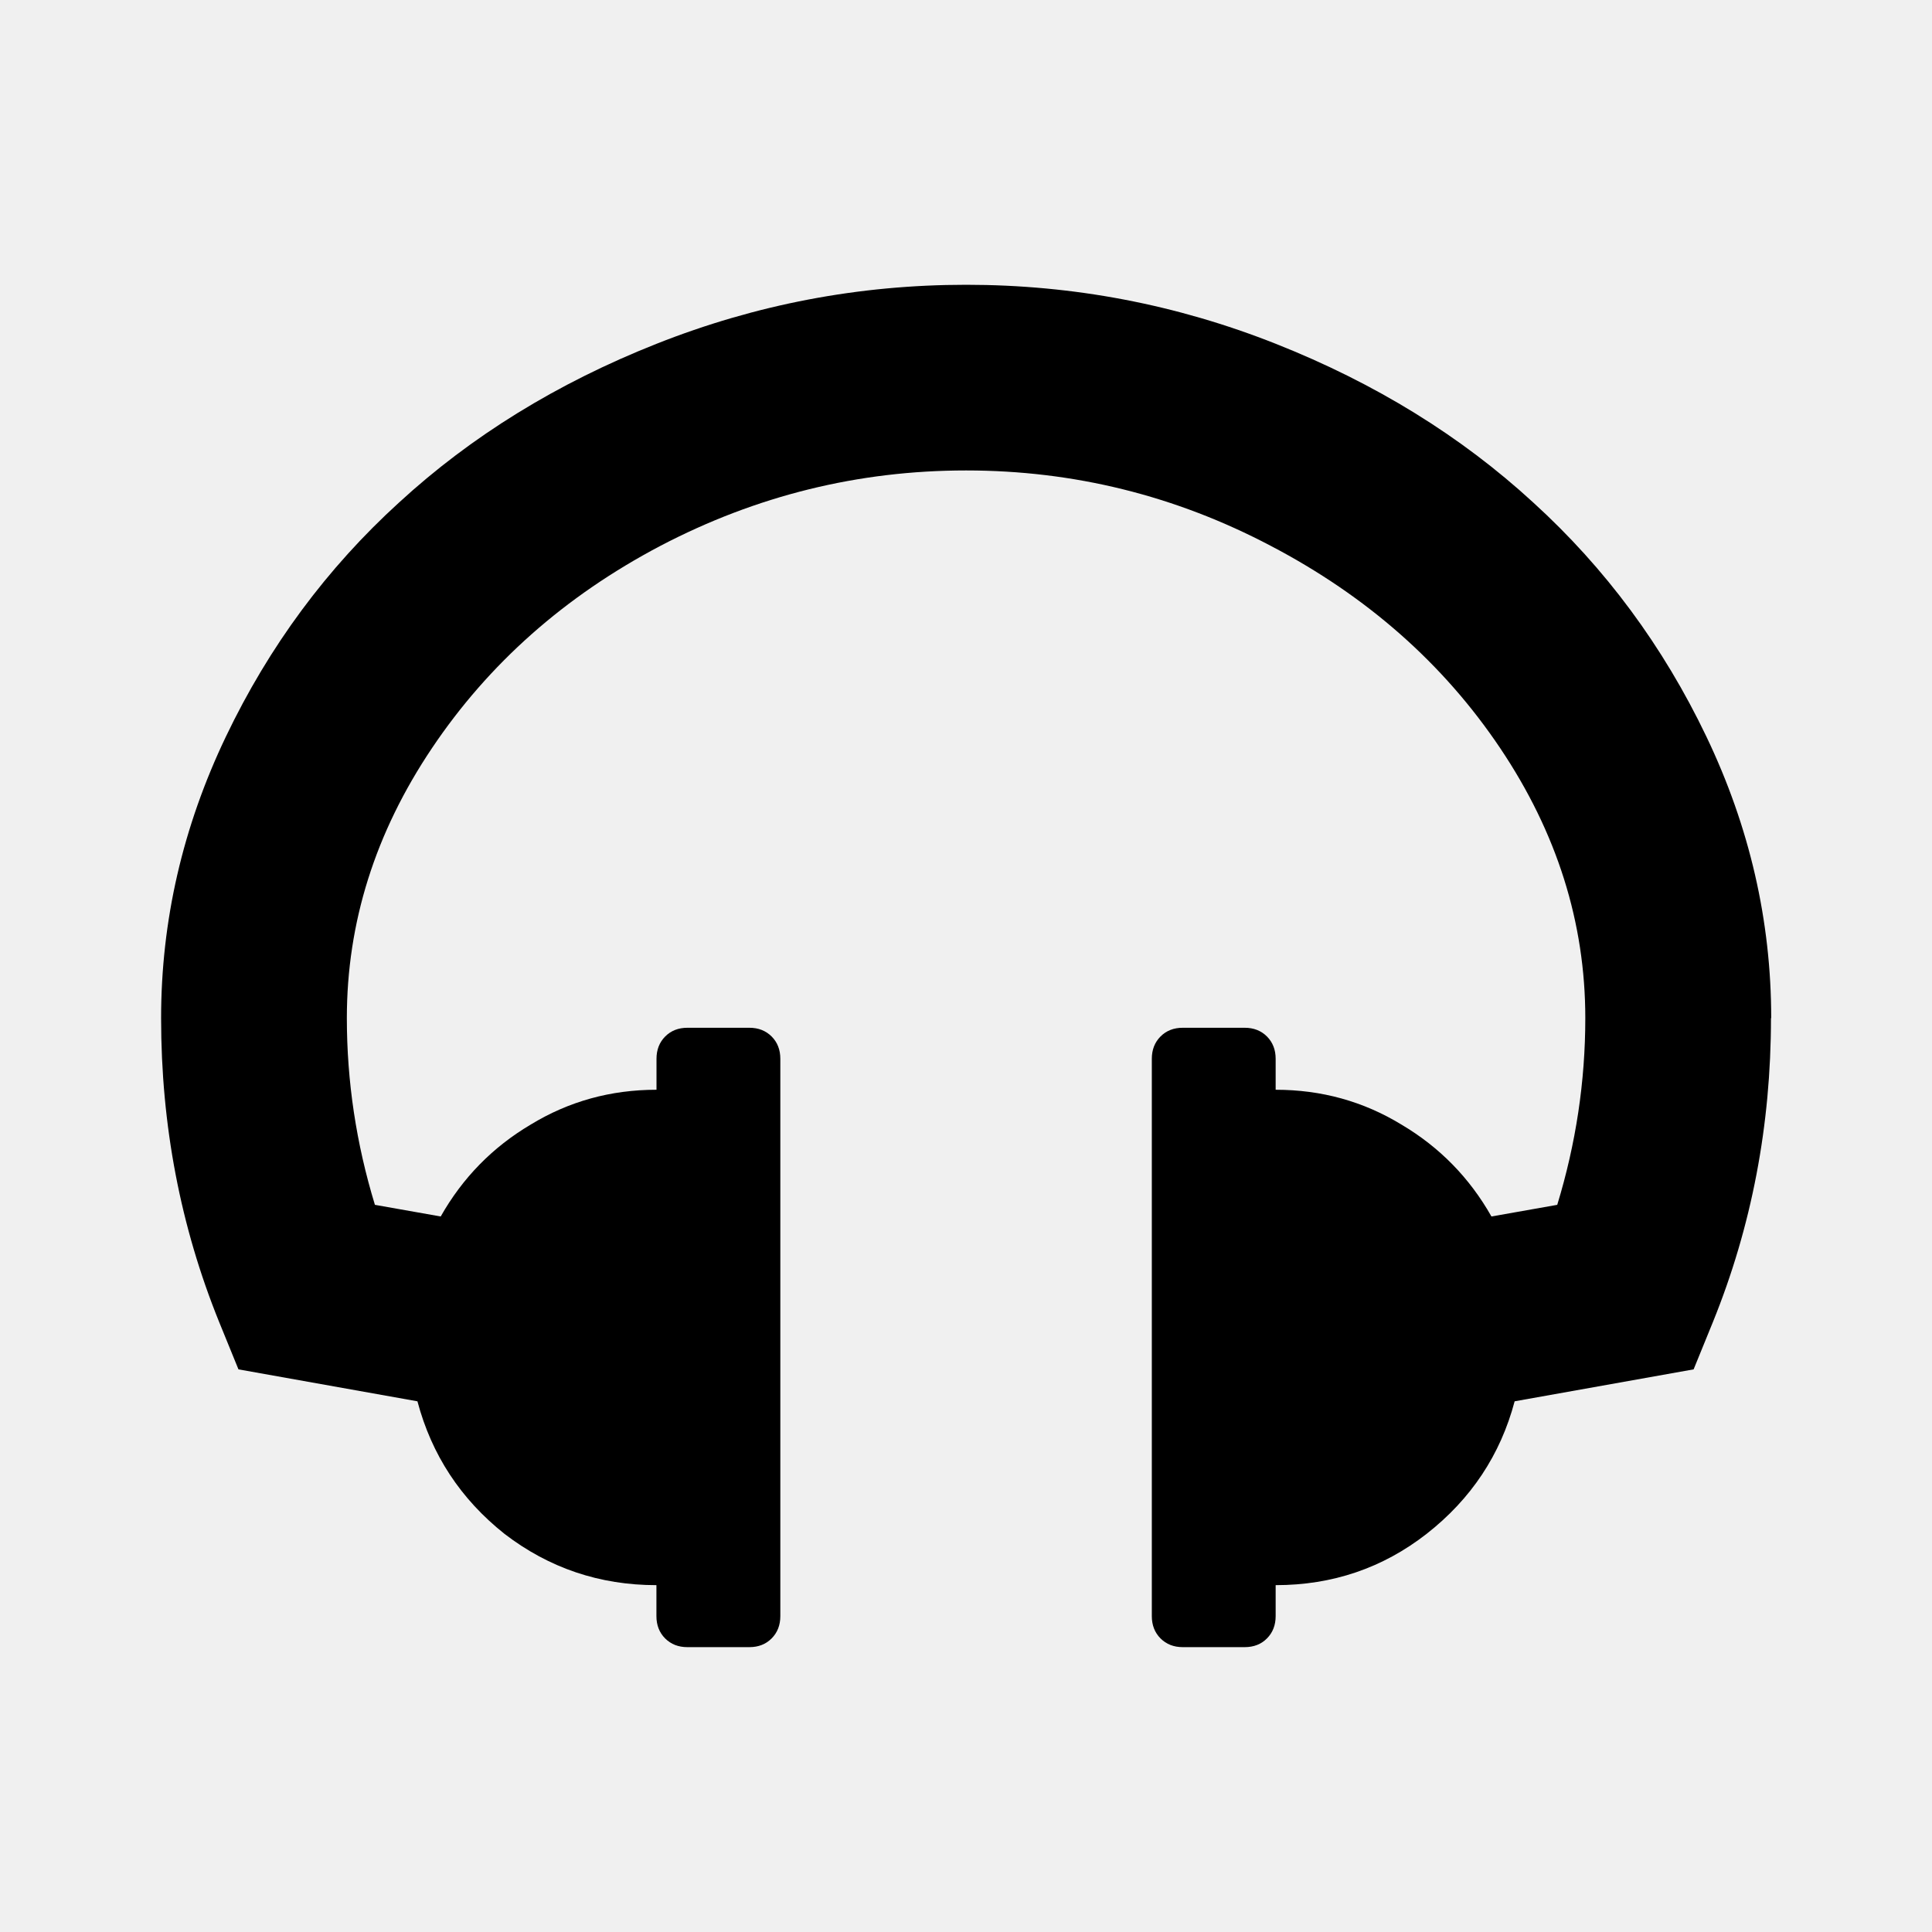
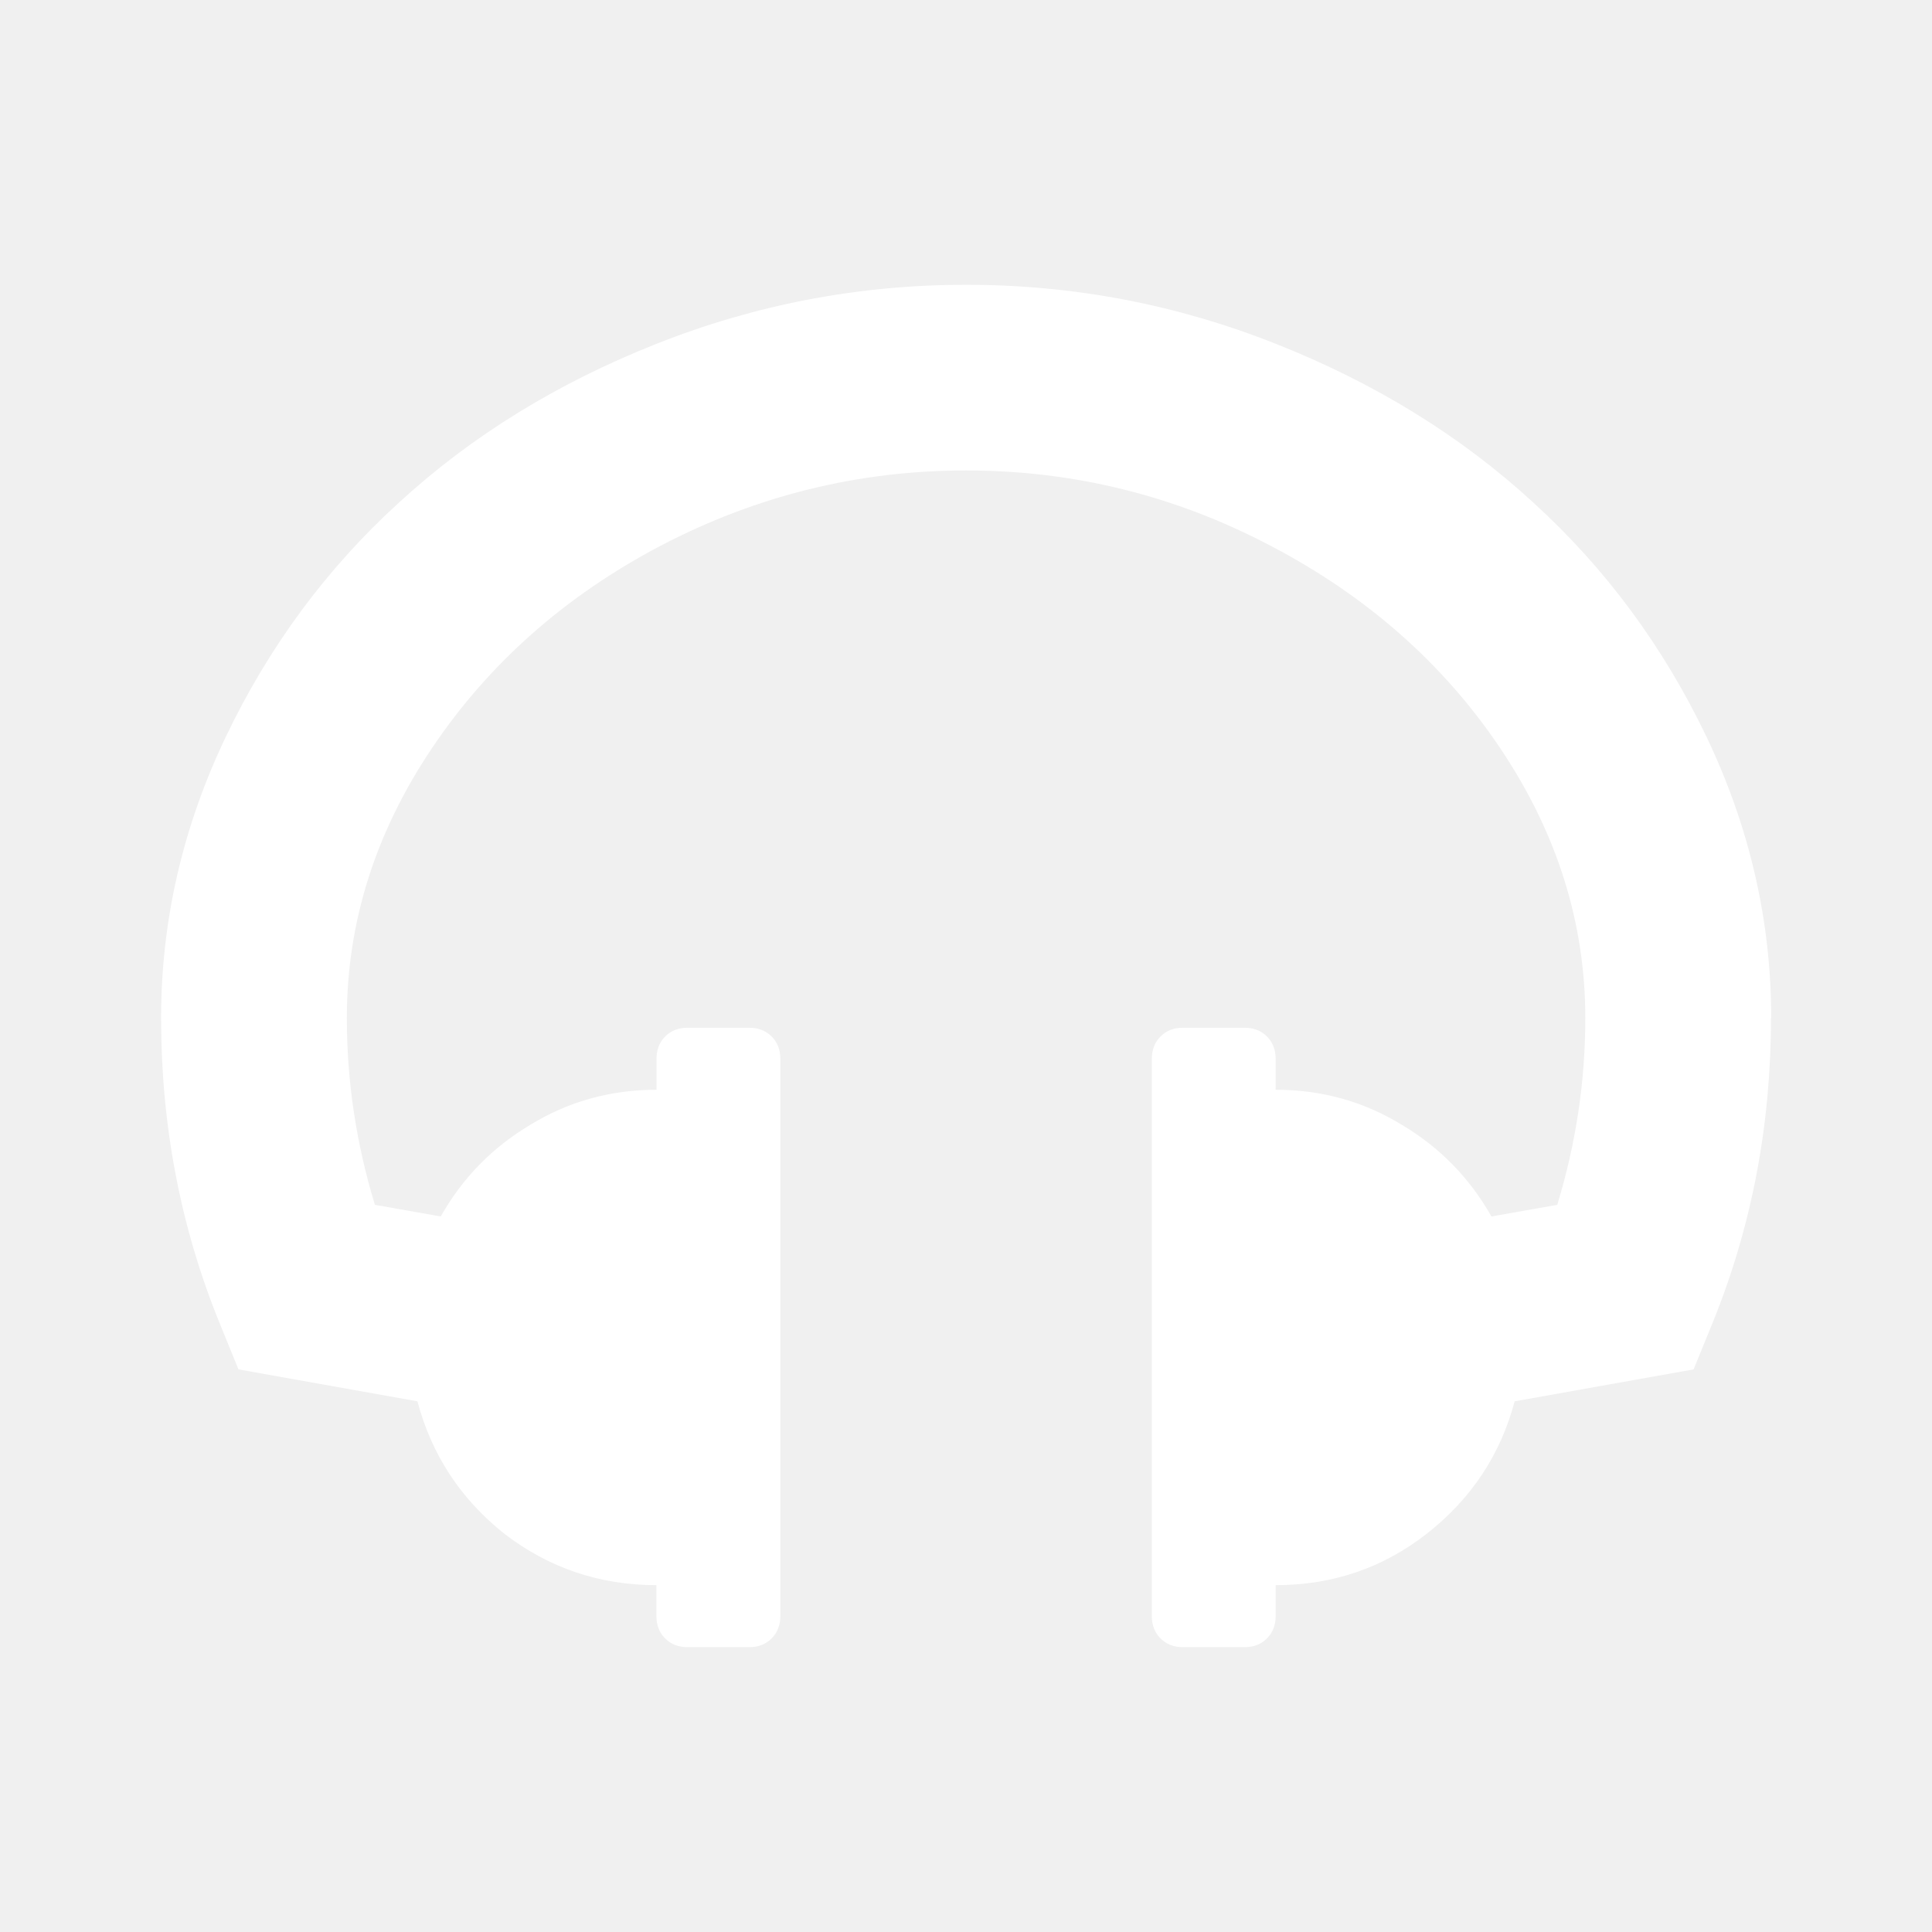
<svg xmlns="http://www.w3.org/2000/svg" width="96" height="96" viewBox="0 0 25.4 25.4" version="1.1" id="svg8">
  <defs id="defs2" />
  <g id="layer1" transform="translate(0,-271.6)">
-     <path id="path4555" style="font-style:normal;font-variant:normal;font-weight:normal;font-stretch:normal;font-size:medium;line-height:1.25;font-family:FontAwesome;-inkscape-font-specification:FontAwesome;letter-spacing:0px;word-spacing:0px;fill:#000000;fill-opacity:1;stroke:none;stroke-width:0.214" d="m 23.283,284.986 q 0,2.112 -0.763,3.994 l -0.254,0.623 -2.353,0.42 q -0.28,1.056 -1.158,1.743 -0.865,0.674 -1.984,0.674 v 0.407 q 0,0.178 -0.114,0.293 -0.114,0.115 -0.293,0.115 h -0.814 q -0.178,0 -0.293,-0.115 -0.114,-0.115 -0.114,-0.293 v -7.327 q 0,-0.178 0.114,-0.293 0.114,-0.115 0.293,-0.115 h 0.814 q 0.178,0 0.293,0.115 0.114,0.115 0.114,0.293 v 0.407 q 0.903,0 1.654,0.458 0.751,0.445 1.183,1.208 l 0.865,-0.153 q 0.369,-1.208 0.369,-2.455 0,-1.883 -1.119,-3.549 -1.119,-1.666 -3.015,-2.659 -1.883,-0.992 -4.007,-0.992 -2.124,0 -4.02,0.992 -1.883,0.992 -3.002,2.659 -1.119,1.666 -1.119,3.549 0,1.247 0.369,2.455 l 0.865,0.153 q 0.432,-0.763 1.183,-1.208 0.751,-0.458 1.654,-0.458 v -0.407 q 0,-0.178 0.114,-0.293 0.114,-0.115 0.293,-0.115 h 0.814 q 0.178,0 0.293,0.115 0.114,0.115 0.114,0.293 v 7.327 q 0,0.178 -0.114,0.293 -0.114,0.115 -0.293,0.115 H 9.037 q -0.178,0 -0.293,-0.115 -0.114,-0.115 -0.114,-0.293 v -0.407 q -1.119,0 -1.997,-0.674 -0.865,-0.687 -1.145,-1.743 l -2.353,-0.42 -0.254,-0.623 q -0.763,-1.883 -0.763,-3.994 0,-1.921 0.852,-3.702 0.852,-1.781 2.277,-3.078 1.425,-1.31 3.384,-2.086 1.959,-0.776 4.071,-0.776 2.112,0 4.071,0.776 1.959,0.776 3.384,2.086 1.425,1.297 2.277,3.078 0.852,1.781 0.852,3.702 z" />
+     <path id="path4555" style="font-style:normal;font-variant:normal;font-weight:normal;font-stretch:normal;font-size:medium;line-height:1.25;font-family:FontAwesome;-inkscape-font-specification:FontAwesome;letter-spacing:0px;word-spacing:0px;fill:#ffffff;fill-opacity:1;stroke:none;stroke-width:0.214" d="m 23.283,284.986 q 0,2.112 -0.763,3.994 l -0.254,0.623 -2.353,0.42 q -0.28,1.056 -1.158,1.743 -0.865,0.674 -1.984,0.674 v 0.407 q 0,0.178 -0.114,0.293 -0.114,0.115 -0.293,0.115 h -0.814 q -0.178,0 -0.293,-0.115 -0.114,-0.115 -0.114,-0.293 v -7.327 q 0,-0.178 0.114,-0.293 0.114,-0.115 0.293,-0.115 h 0.814 q 0.178,0 0.293,0.115 0.114,0.115 0.114,0.293 v 0.407 q 0.903,0 1.654,0.458 0.751,0.445 1.183,1.208 l 0.865,-0.153 q 0.369,-1.208 0.369,-2.455 0,-1.883 -1.119,-3.549 -1.119,-1.666 -3.015,-2.659 -1.883,-0.992 -4.007,-0.992 -2.124,0 -4.02,0.992 -1.883,0.992 -3.002,2.659 -1.119,1.666 -1.119,3.549 0,1.247 0.369,2.455 l 0.865,0.153 q 0.432,-0.763 1.183,-1.208 0.751,-0.458 1.654,-0.458 v -0.407 q 0,-0.178 0.114,-0.293 0.114,-0.115 0.293,-0.115 h 0.814 q 0.178,0 0.293,0.115 0.114,0.115 0.114,0.293 v 7.327 q 0,0.178 -0.114,0.293 -0.114,0.115 -0.293,0.115 H 9.037 q -0.178,0 -0.293,-0.115 -0.114,-0.115 -0.114,-0.293 v -0.407 q -1.119,0 -1.997,-0.674 -0.865,-0.687 -1.145,-1.743 l -2.353,-0.42 -0.254,-0.623 q -0.763,-1.883 -0.763,-3.994 0,-1.921 0.852,-3.702 0.852,-1.781 2.277,-3.078 1.425,-1.31 3.384,-2.086 1.959,-0.776 4.071,-0.776 2.112,0 4.071,0.776 1.959,0.776 3.384,2.086 1.425,1.297 2.277,3.078 0.852,1.781 0.852,3.702 z" />
  </g>
</svg>
